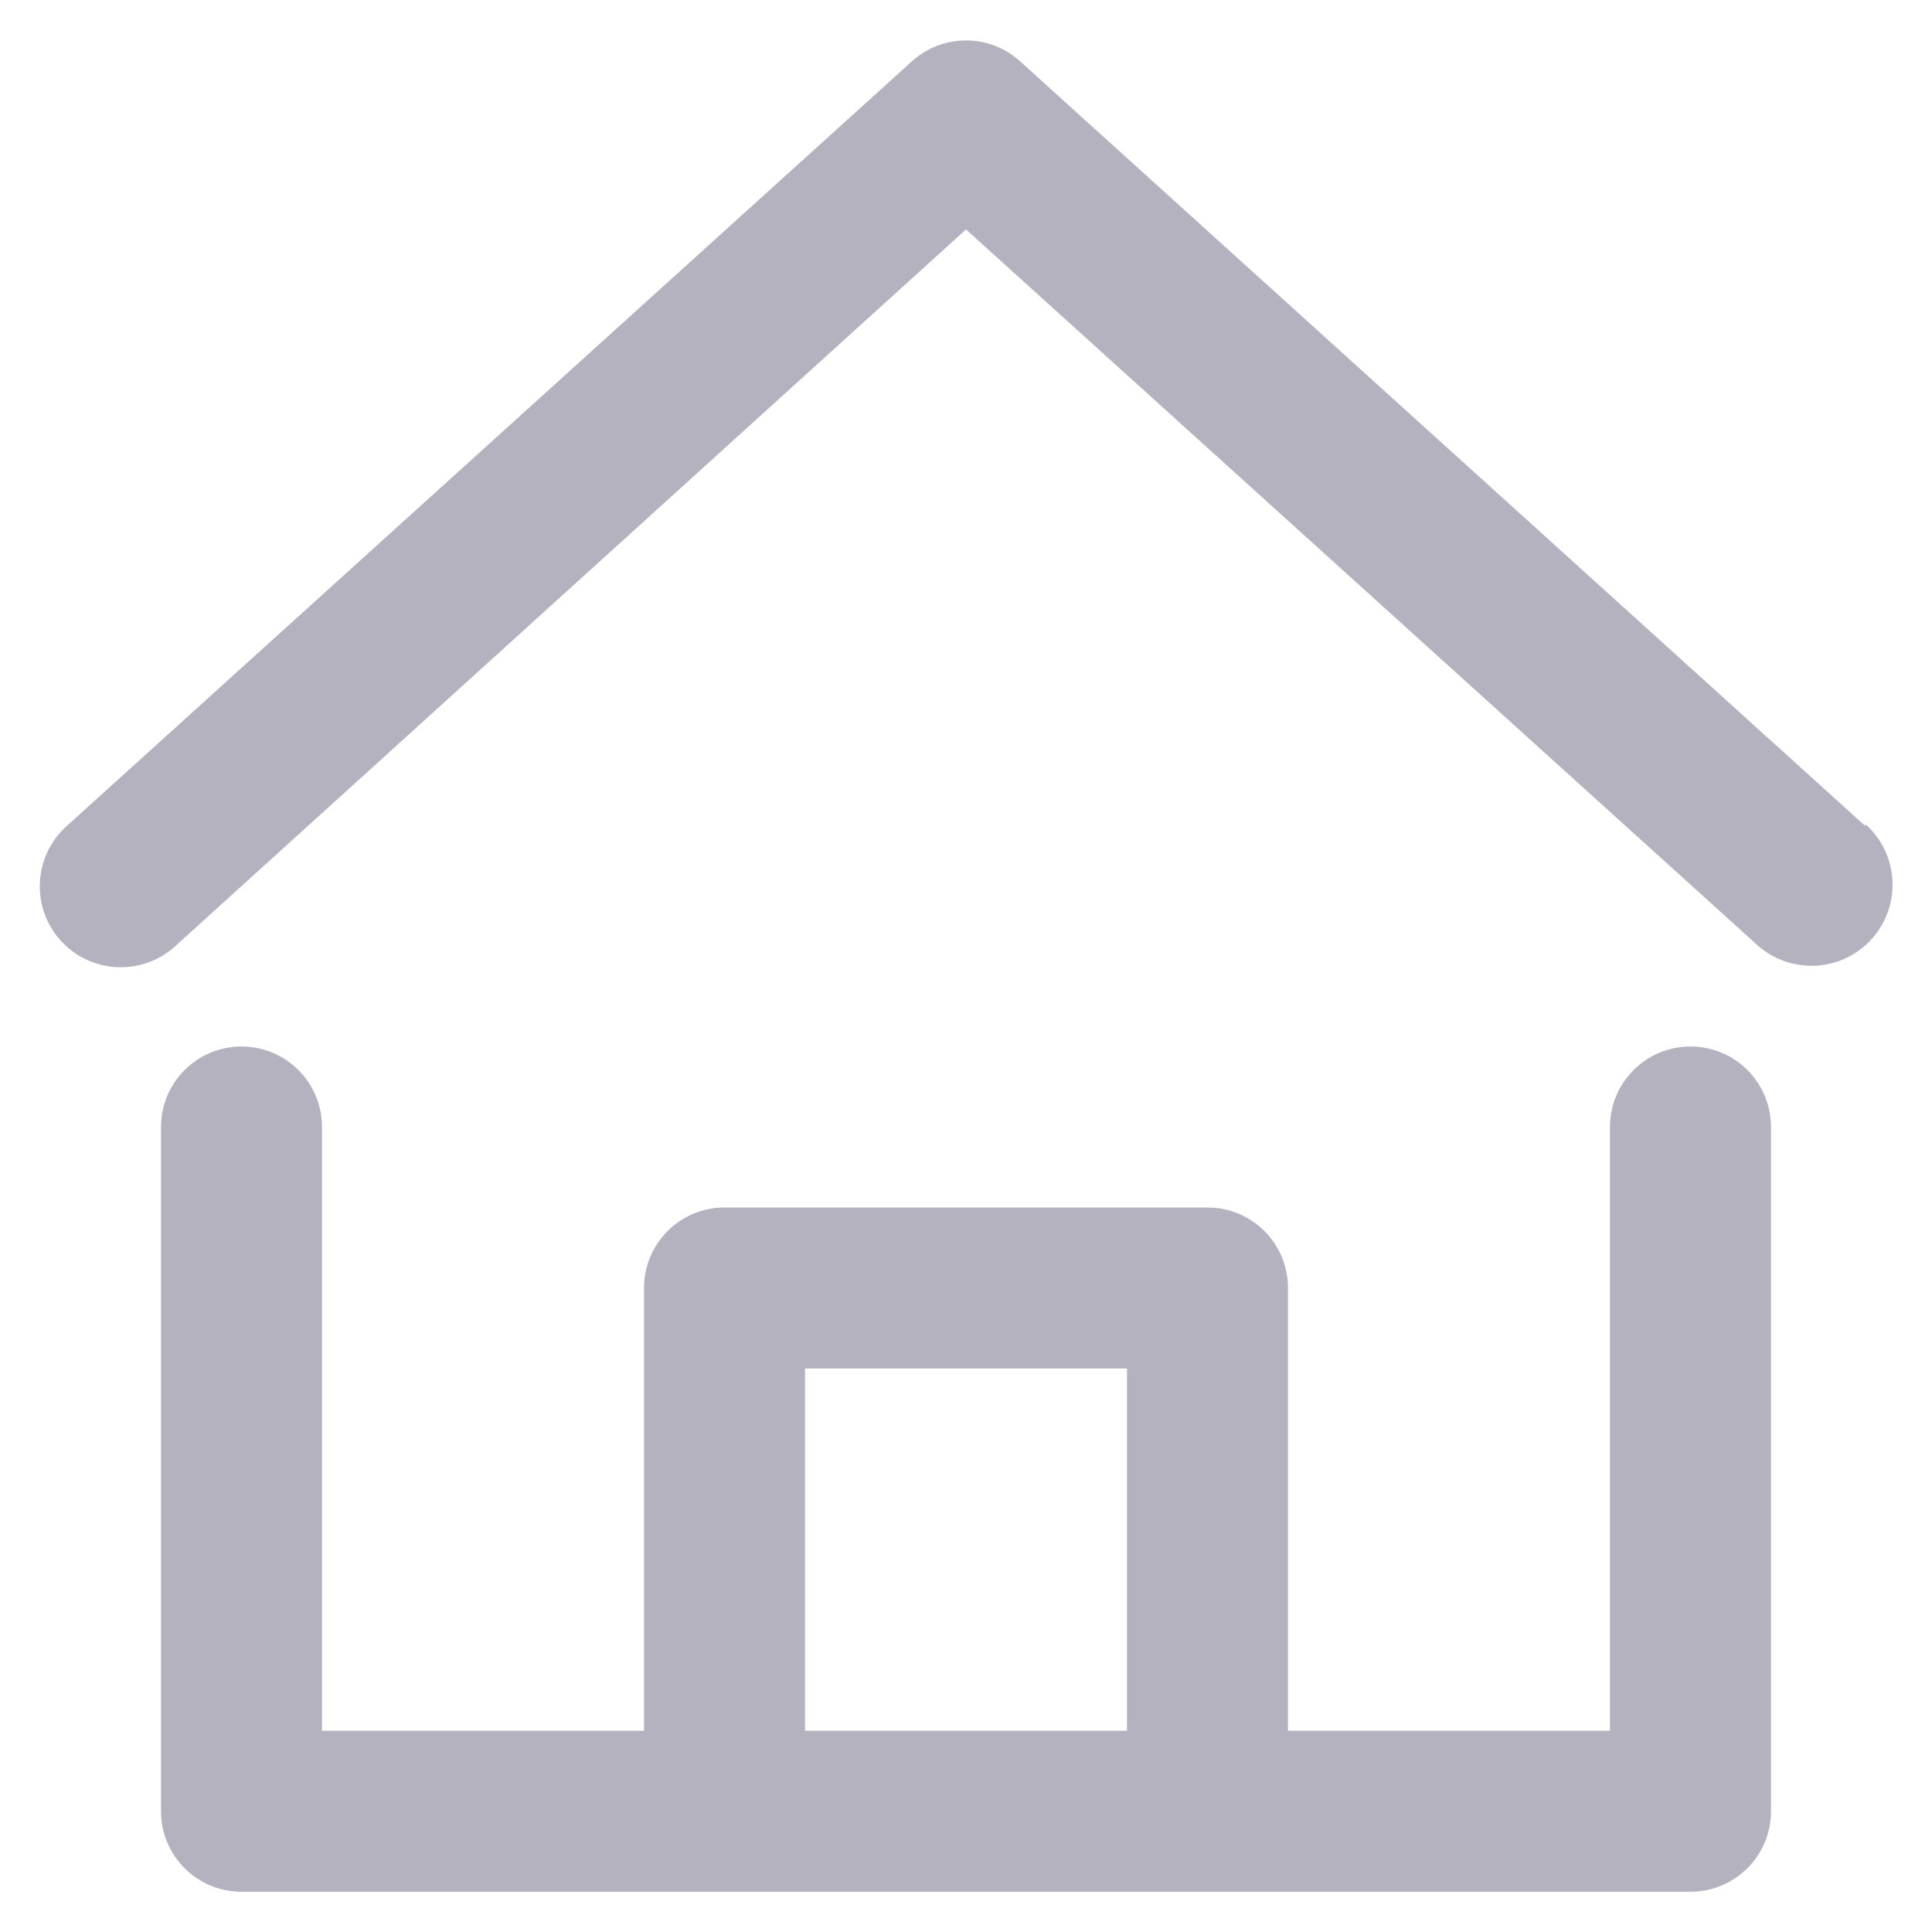
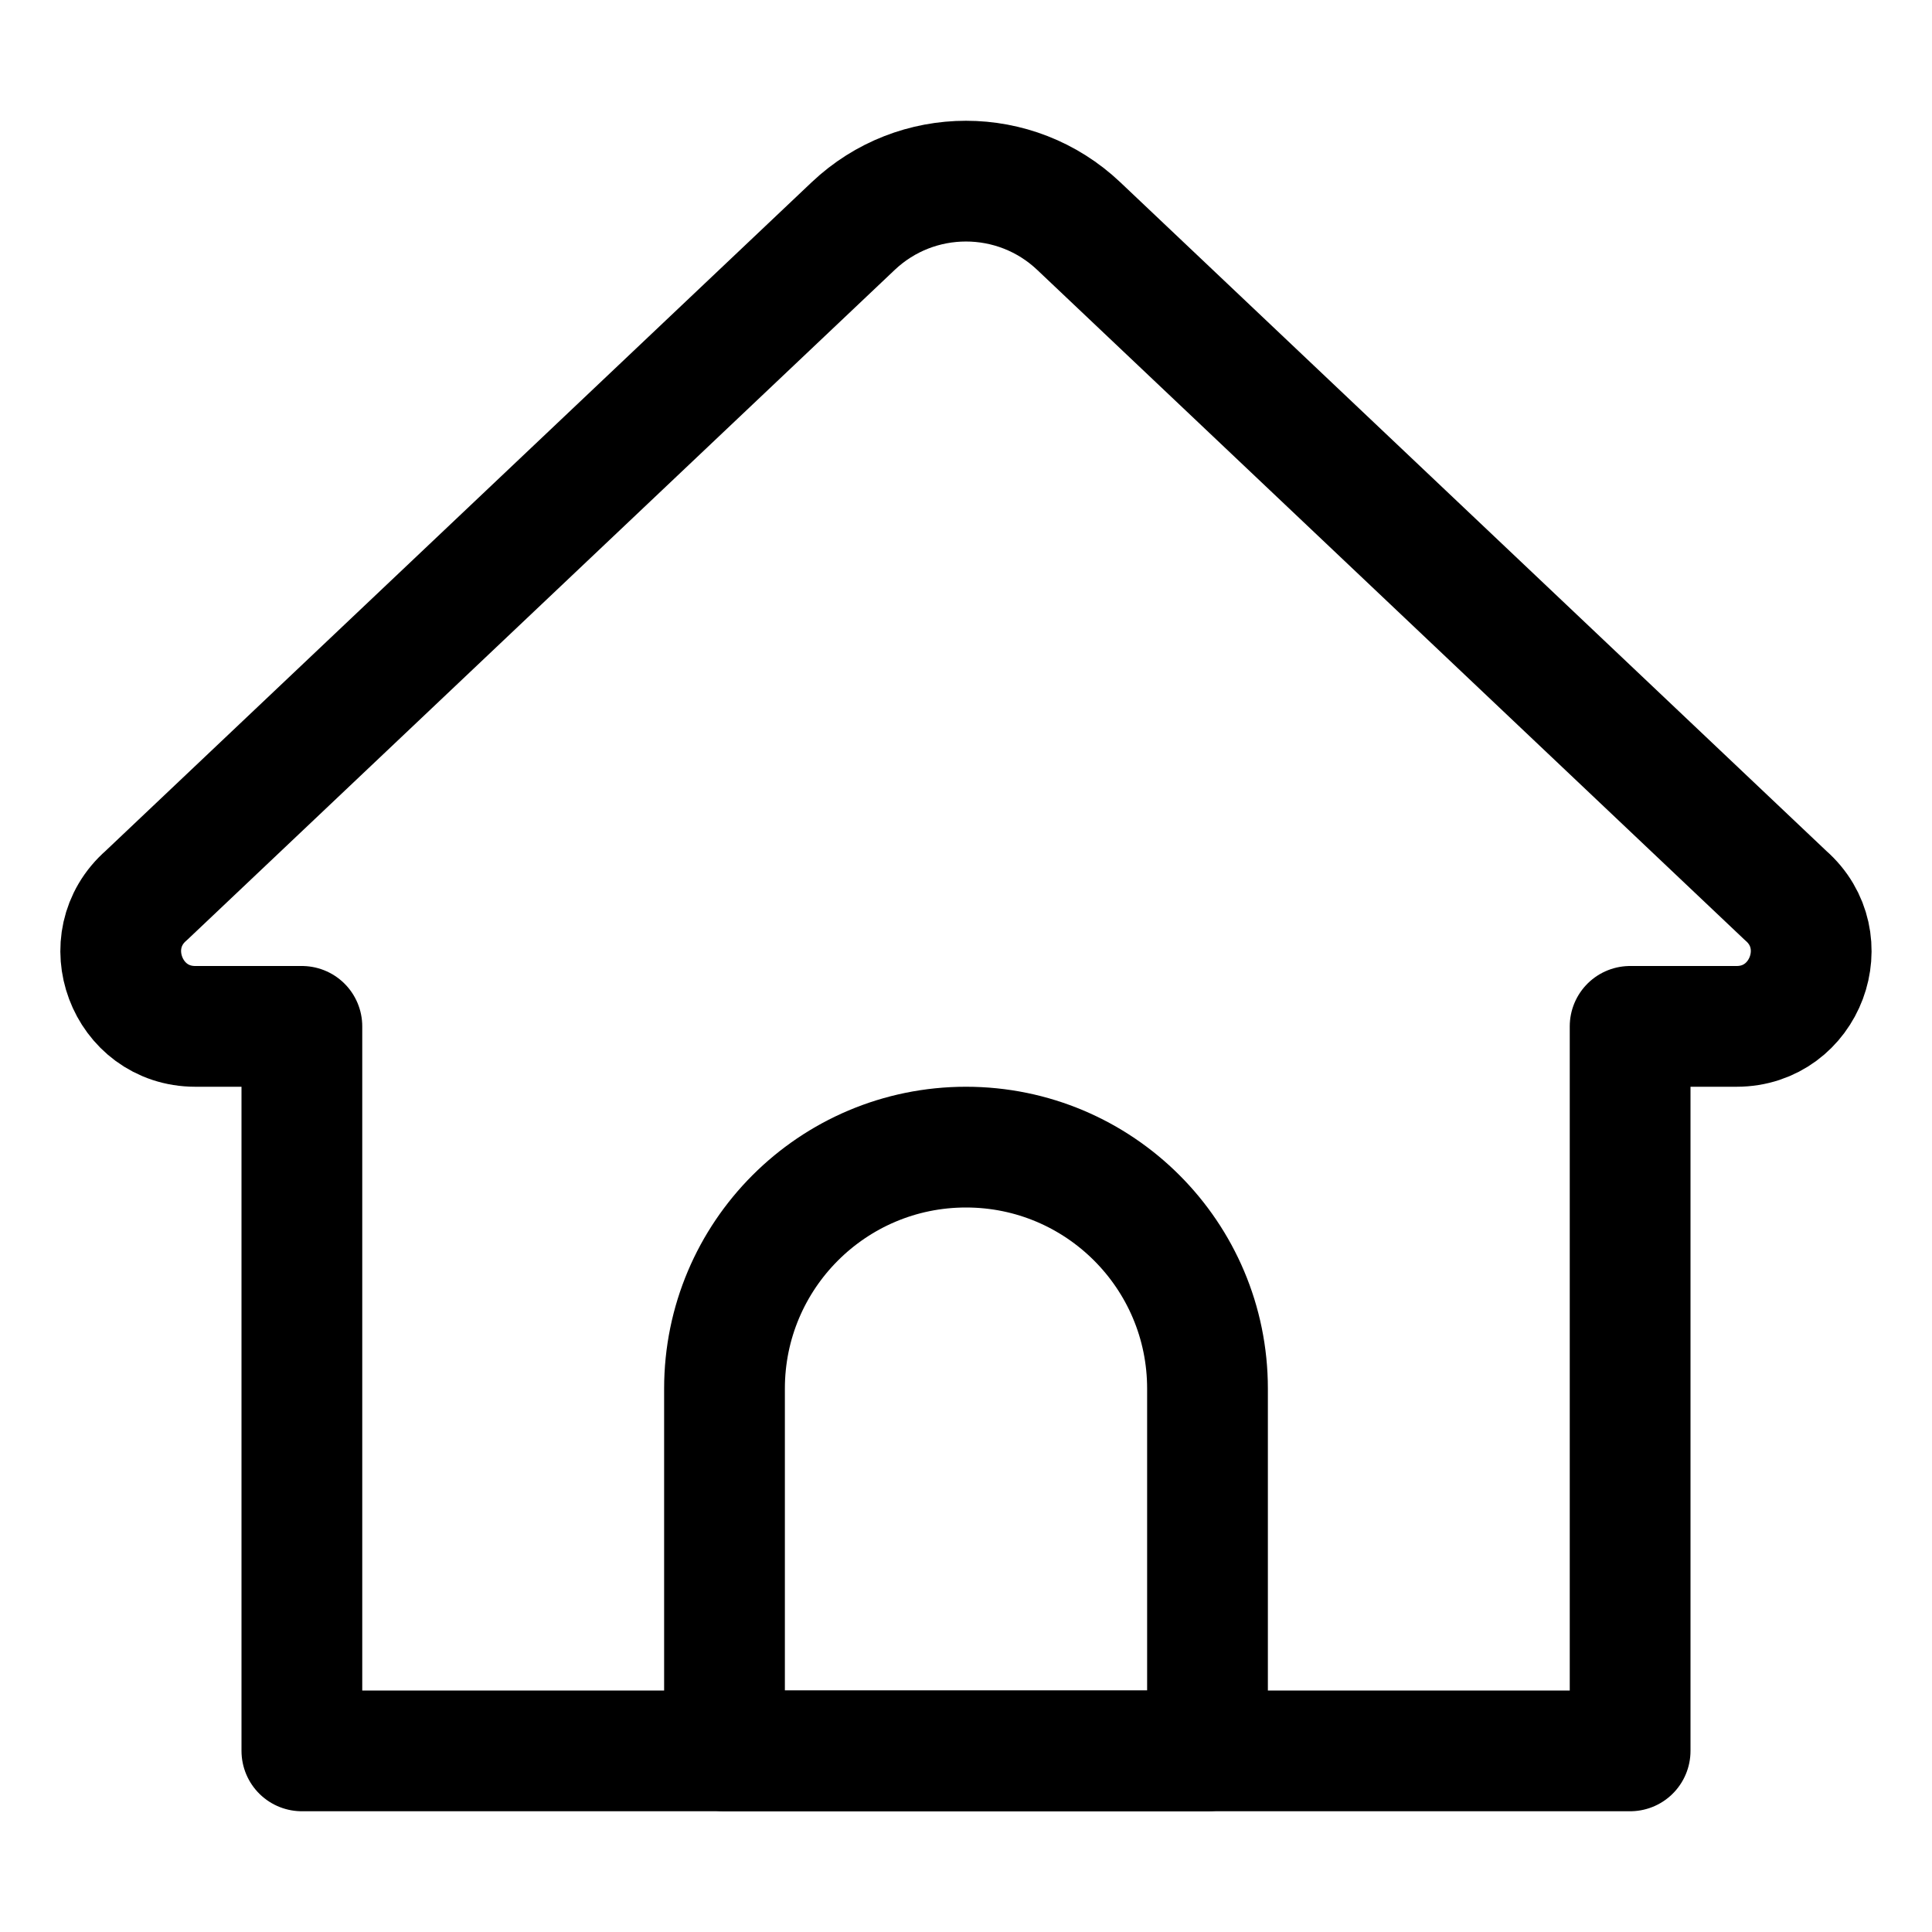
- <svg xmlns="http://www.w3.org/2000/svg" data-name="Layer 1" fill="#b4b2be" id="Layer_1" viewBox="0 0 48 48">
-   <path d="M46.34,20.52l-21-19a2,2,0,0,0-2.68,0l-21,19a2,2,0,0,0,2.68,3L24,5.7,43.66,23.48a2,2,0,0,0,2.69-3Z" />
-   <path d="M42,26a2,2,0,0,0-2,2V43H32V32a2,2,0,0,0-2-2H18a2,2,0,0,0-2,2V43H8V28a2,2,0,0,0-4,0V45a2,2,0,0,0,2,2H42a2,2,0,0,0,2-2V28A2,2,0,0,0,42,26ZM20,43V34h8v9Z" />
+ <svg xmlns="http://www.w3.org/2000/svg" enable-background="new 0 0 32 32" id="Editable-line" version="1.1" viewBox="0 0 32 32" xml:space="preserve">
+   <path d="  M27,29H5V17H3.235c-1.138,0-1.669-1.419-0.812-2.168L14.131,3.745c1.048-0.993,2.689-0.993,3.737,0l11.707,11.087  C30.433,15.58,29.902,17,28.763,17H27V29z" fill="none" id="XMLID_1_" stroke="#000000" stroke-linecap="round" stroke-linejoin="round" stroke-miterlimit="10" stroke-width="2" />
+   <path d="  M20,29h-8v-6c0-2.209,1.791-4,4-4h0c2.209,0,4,1.791,4,4V29z" fill="none" id="XMLID_2_" stroke="#000000" stroke-linecap="round" stroke-linejoin="round" stroke-miterlimit="10" stroke-width="2" />
</svg>
